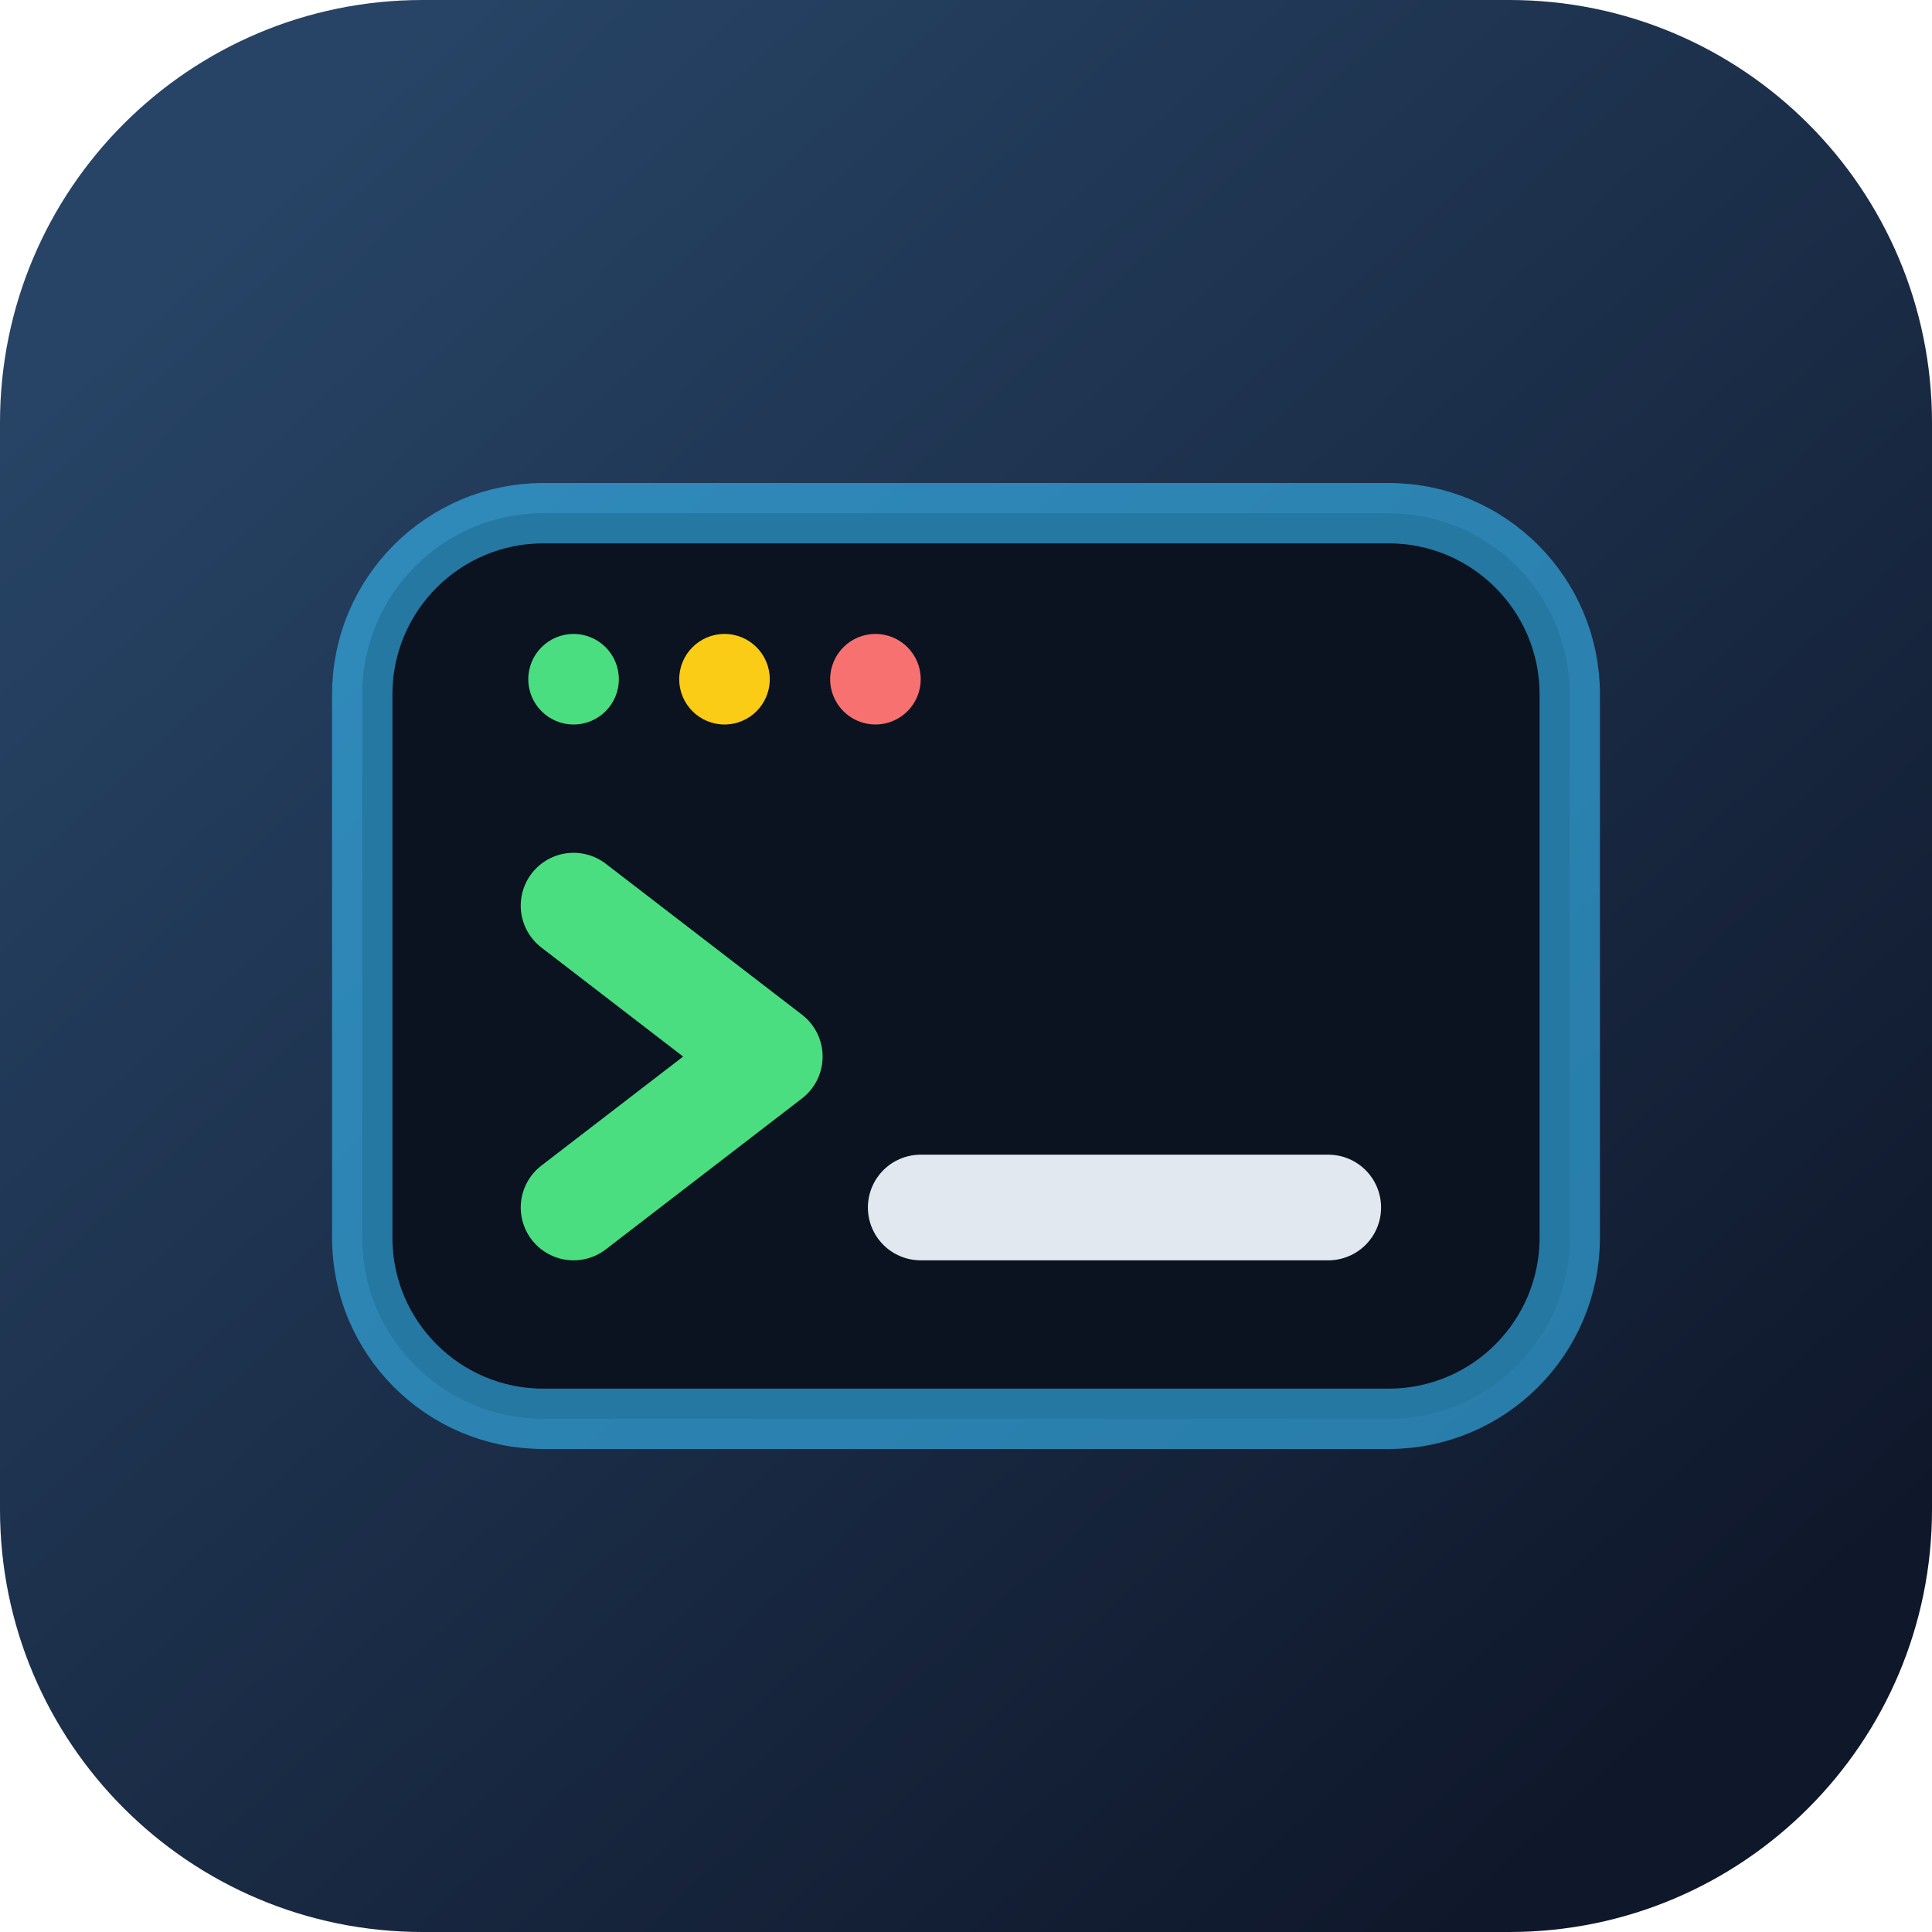
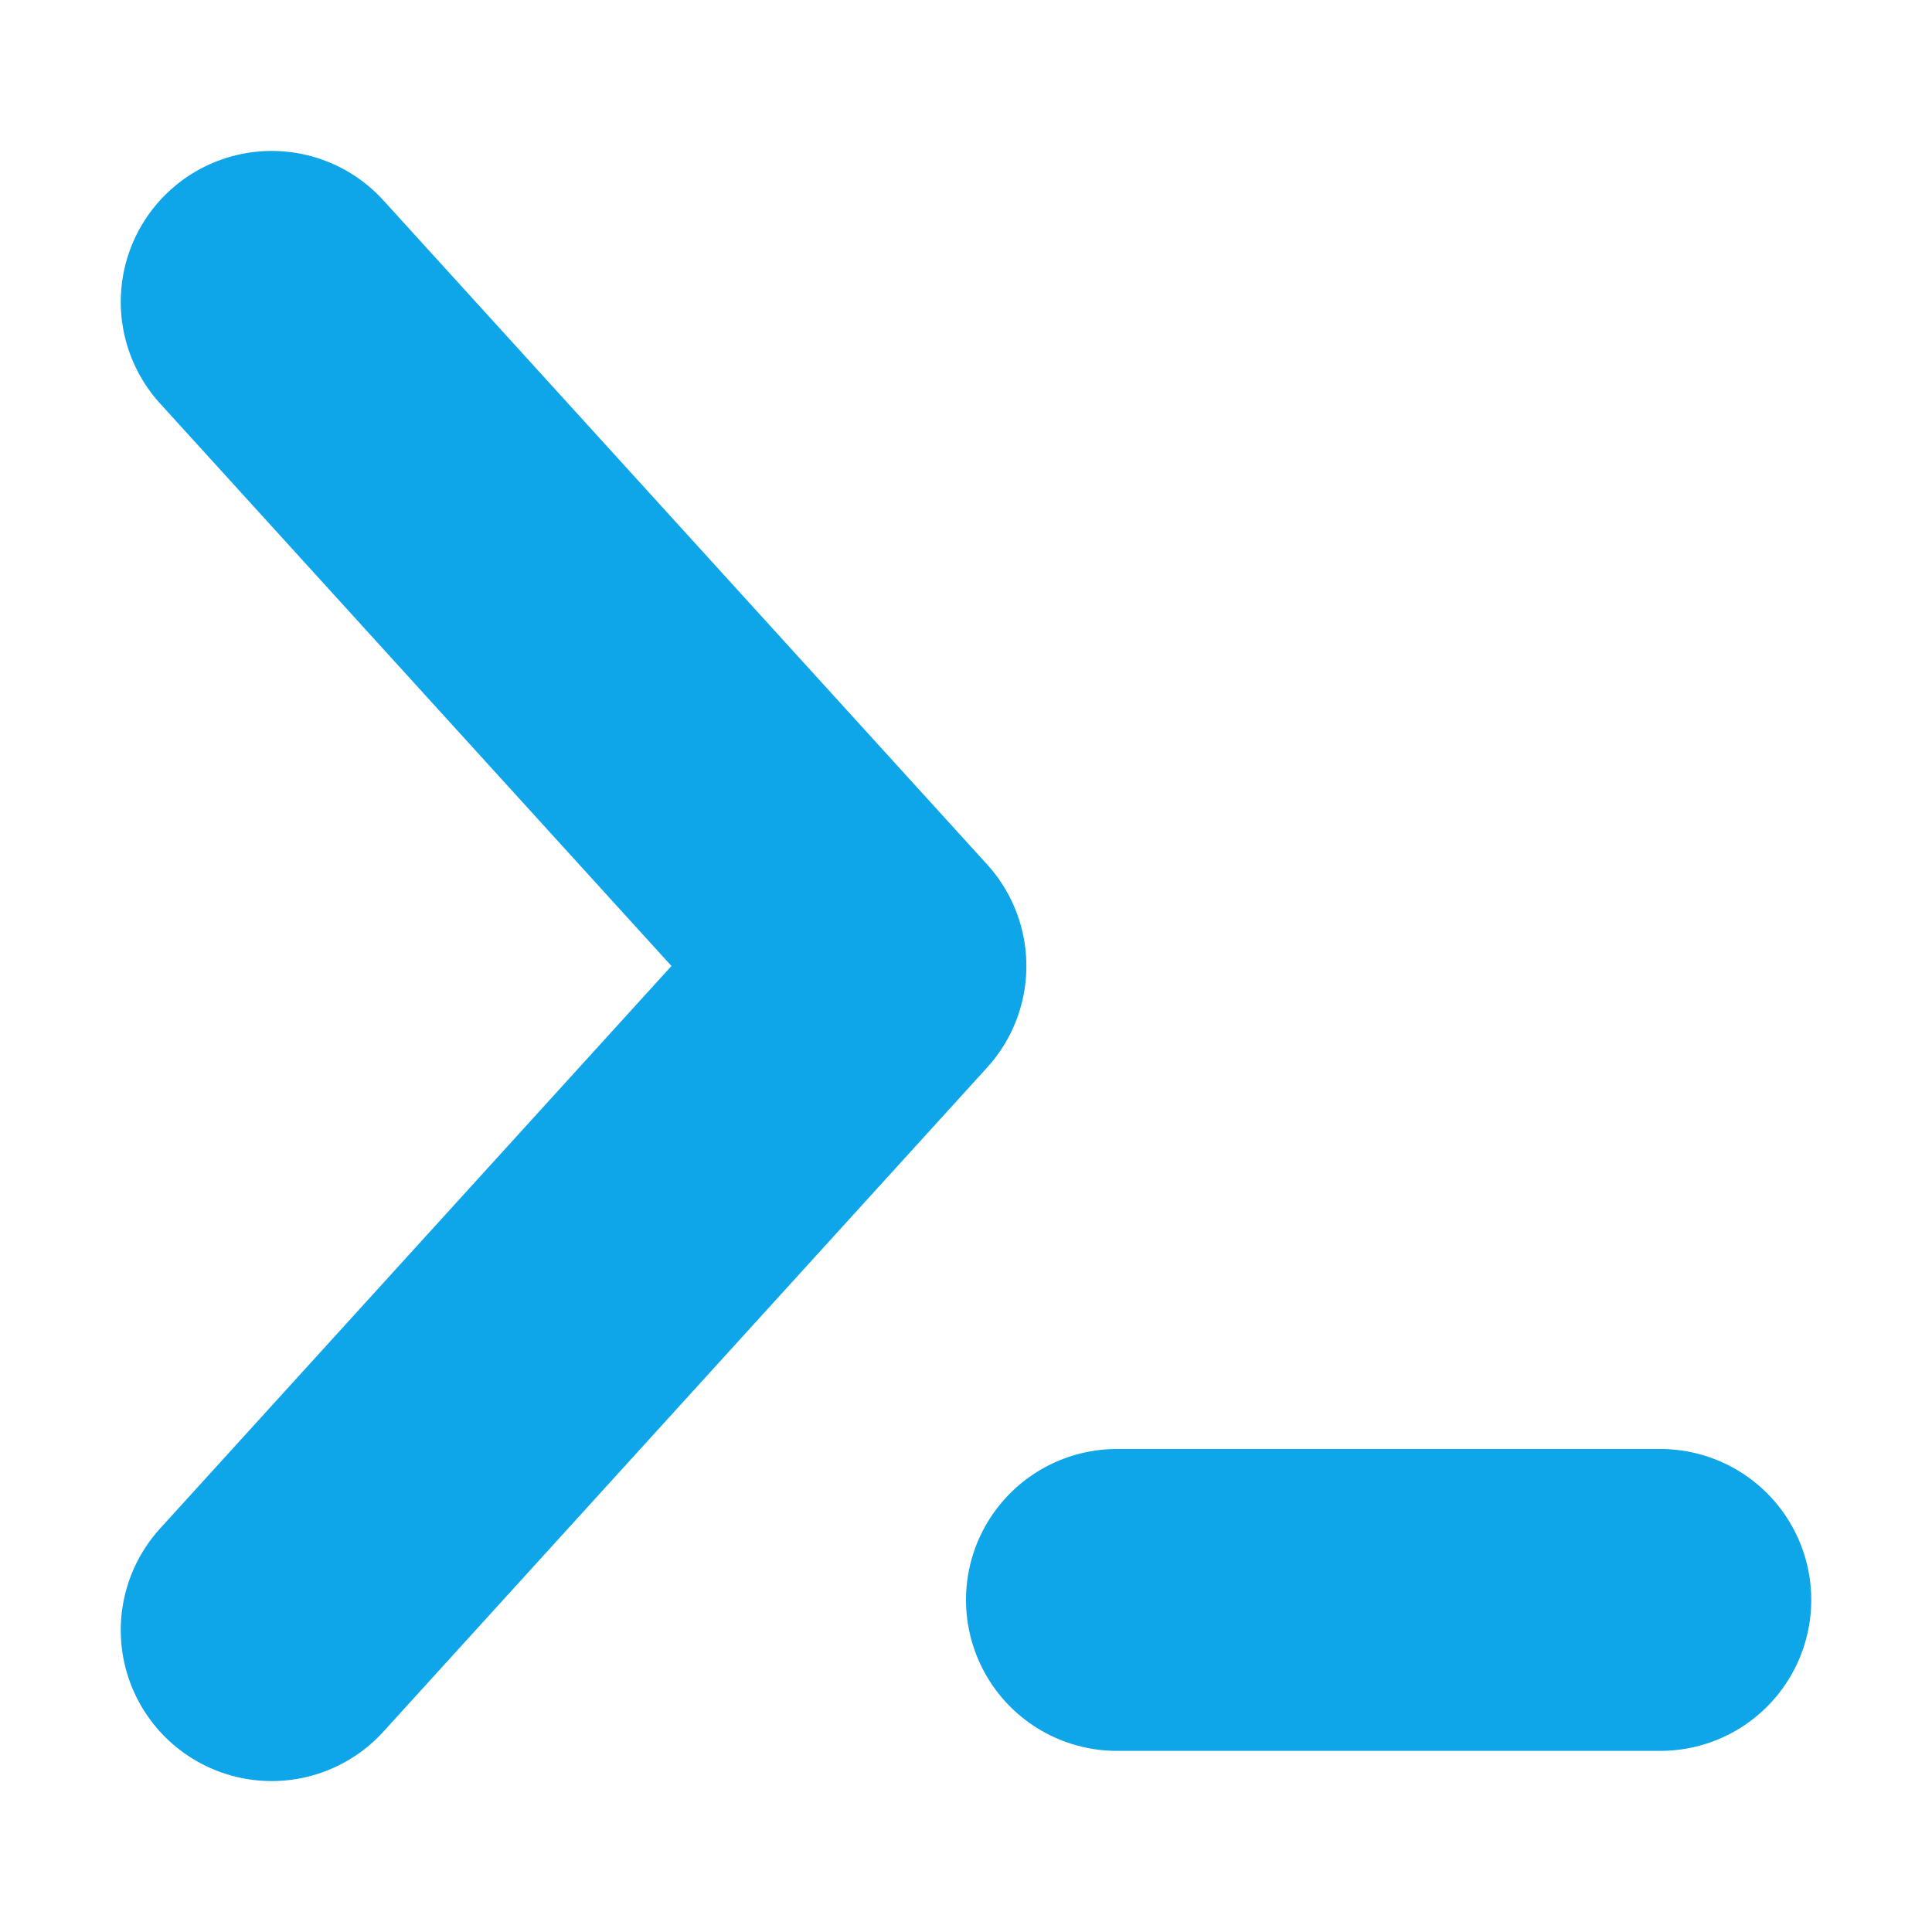
<svg xmlns="http://www.w3.org/2000/svg" viewBox="0 0 64 64" role="img" aria-label="SSH">
-   <defs>
-     <linearGradient id="ssh-bg" x1="8" y1="6" x2="56" y2="58" gradientUnits="userSpaceOnUse">
-       <stop stop-color="#274466" />
-       <stop offset="1" stop-color="#0f172a" />
-     </linearGradient>
-   </defs>
-   <rect width="64" height="64" rx="14" fill="url(#ssh-bg)" />
-   <rect x="12" y="17" width="40" height="30" rx="6" fill="#0b1220" stroke="#38bdf8" stroke-opacity="0.6" stroke-width="2" />
-   <circle cx="19" cy="22.5" r="1.5" fill="#4ade80" />
-   <circle cx="24" cy="22.5" r="1.5" fill="#facc15" />
-   <circle cx="29" cy="22.5" r="1.5" fill="#f87171" />
-   <path d="m19 30 6.5 5-6.5 5" fill="none" stroke="#4ade80" stroke-linecap="round" stroke-linejoin="round" stroke-width="3.5" />
-   <path d="M30.5 40h13.5" fill="none" stroke="#e2e8f0" stroke-linecap="round" stroke-width="3.5" />
+   <path d="M9 10 29 32 9 54" fill="none" stroke="#0ea5e9" stroke-width="10" stroke-linecap="round" stroke-linejoin="round" />
+   <path d="M37 53h18" fill="none" stroke="#0ea5e9" stroke-width="10" stroke-linecap="round" />
</svg>
